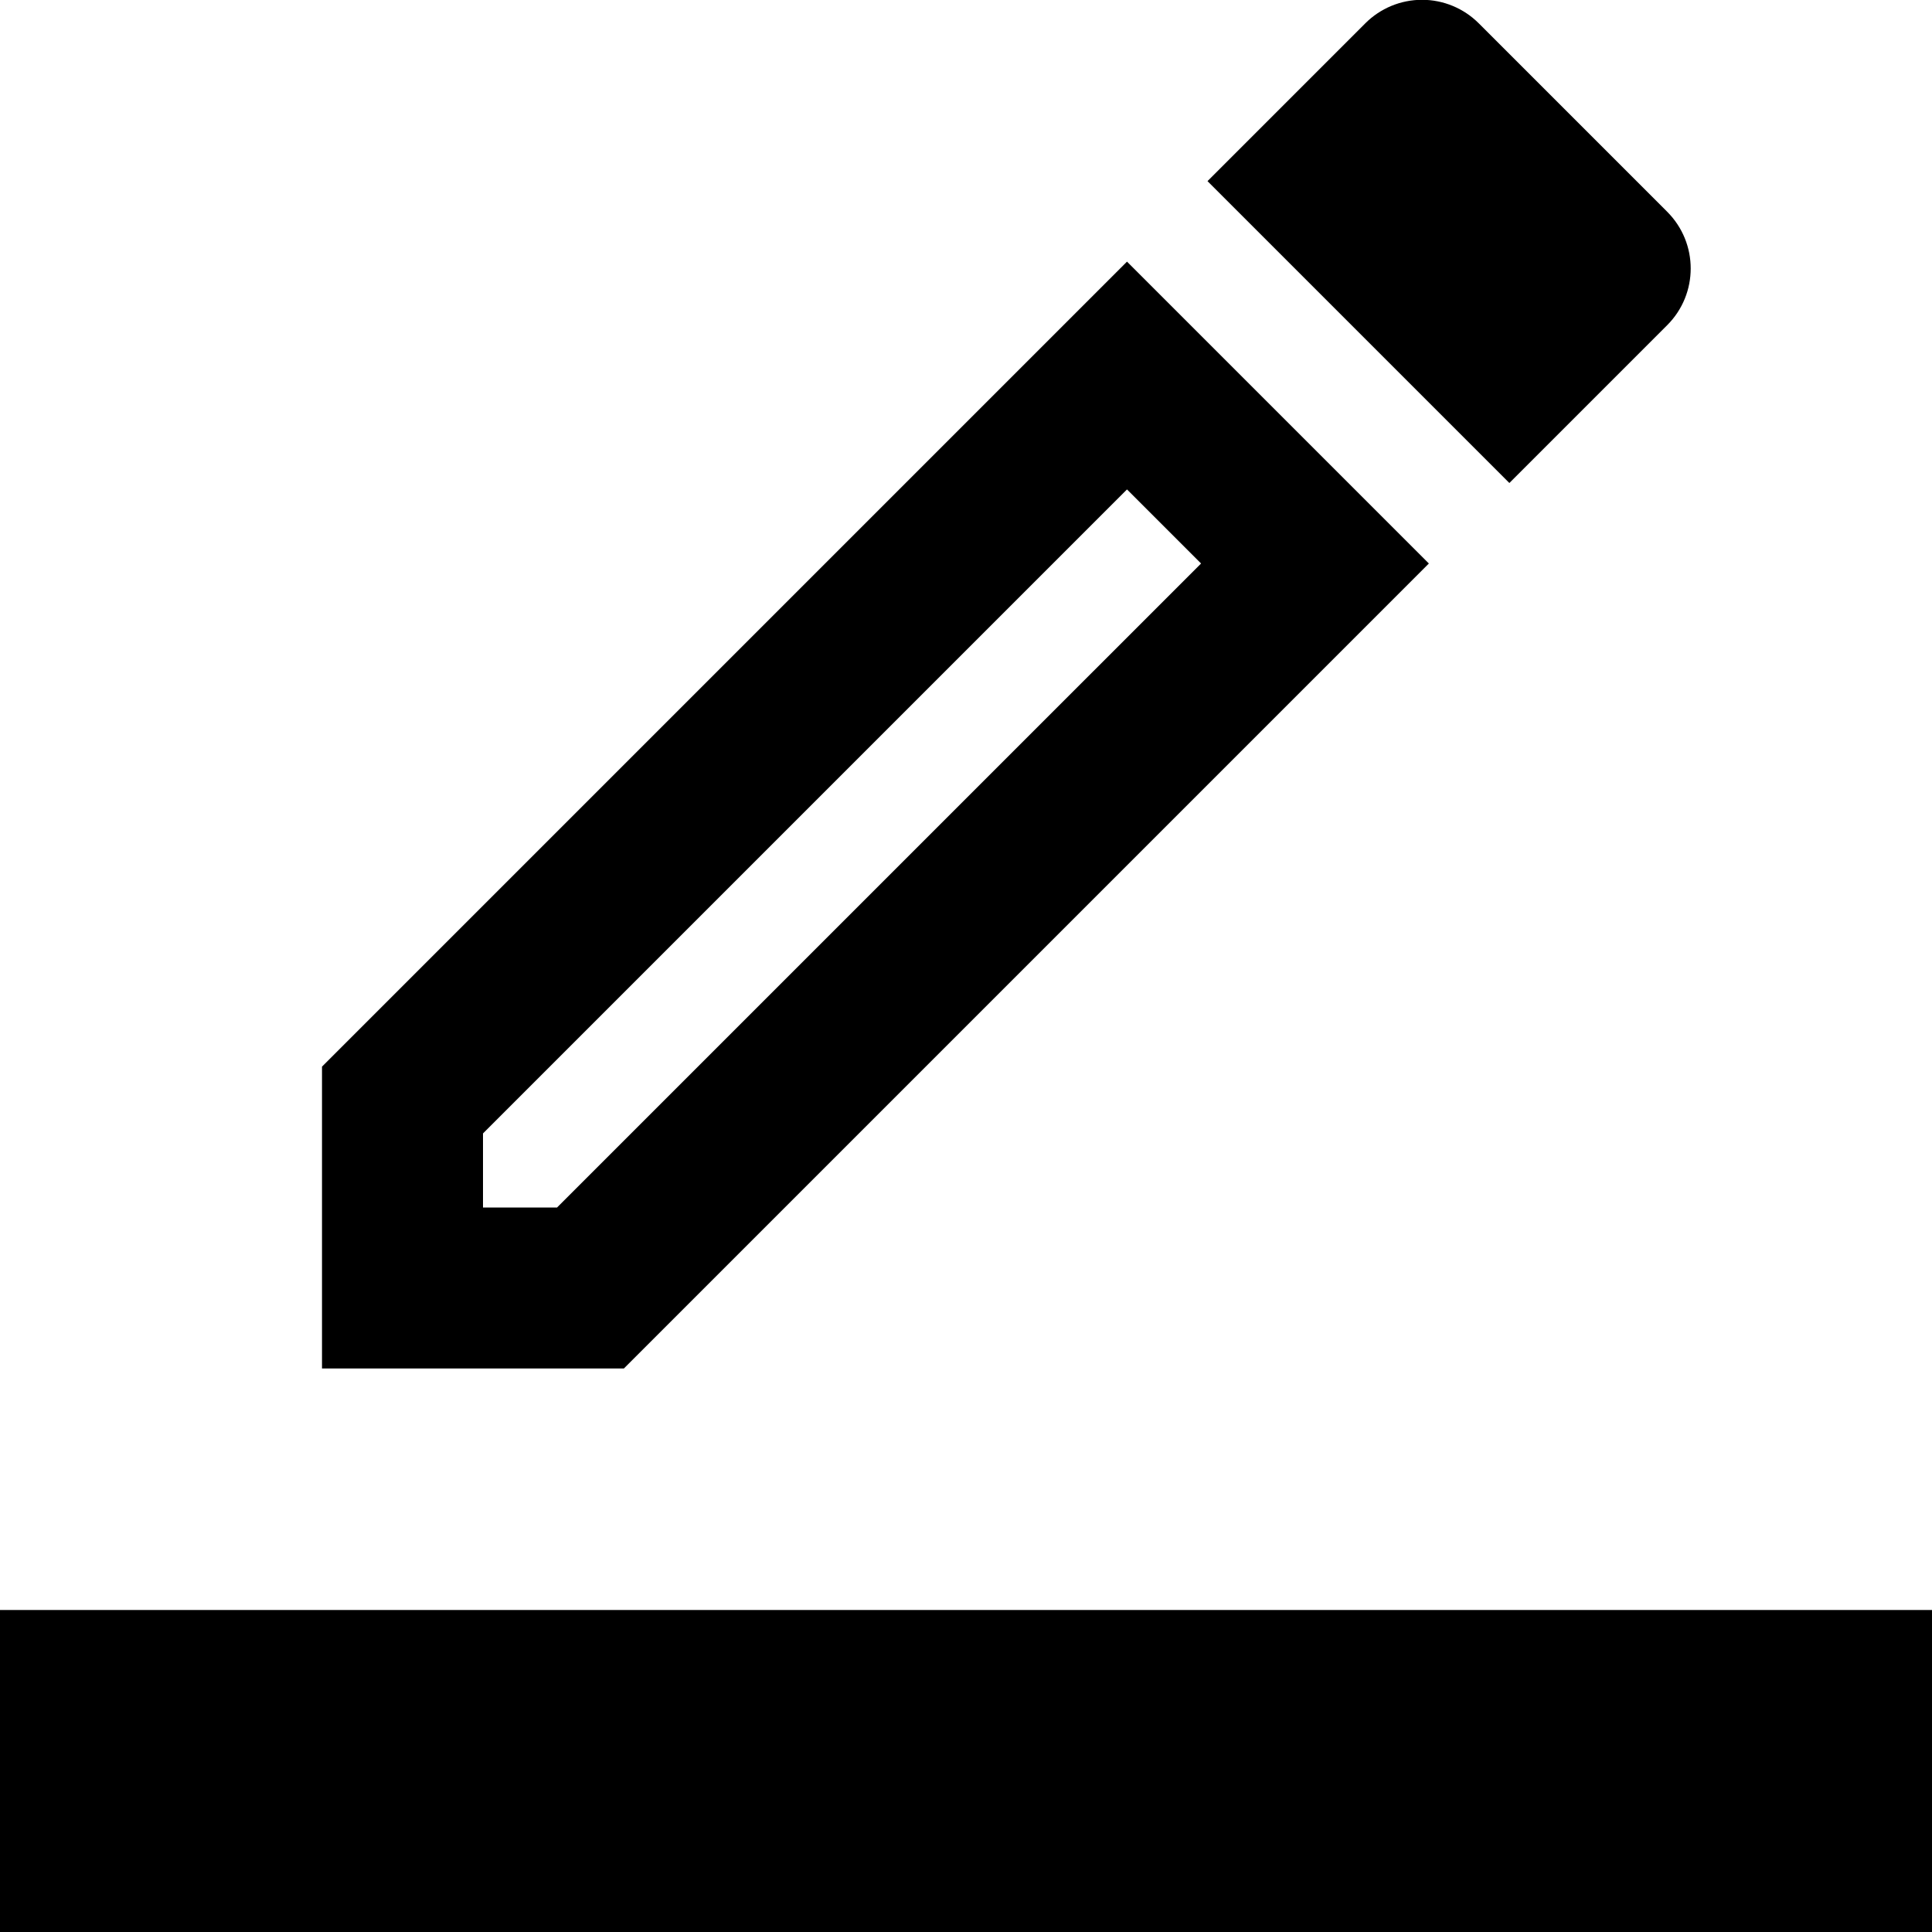
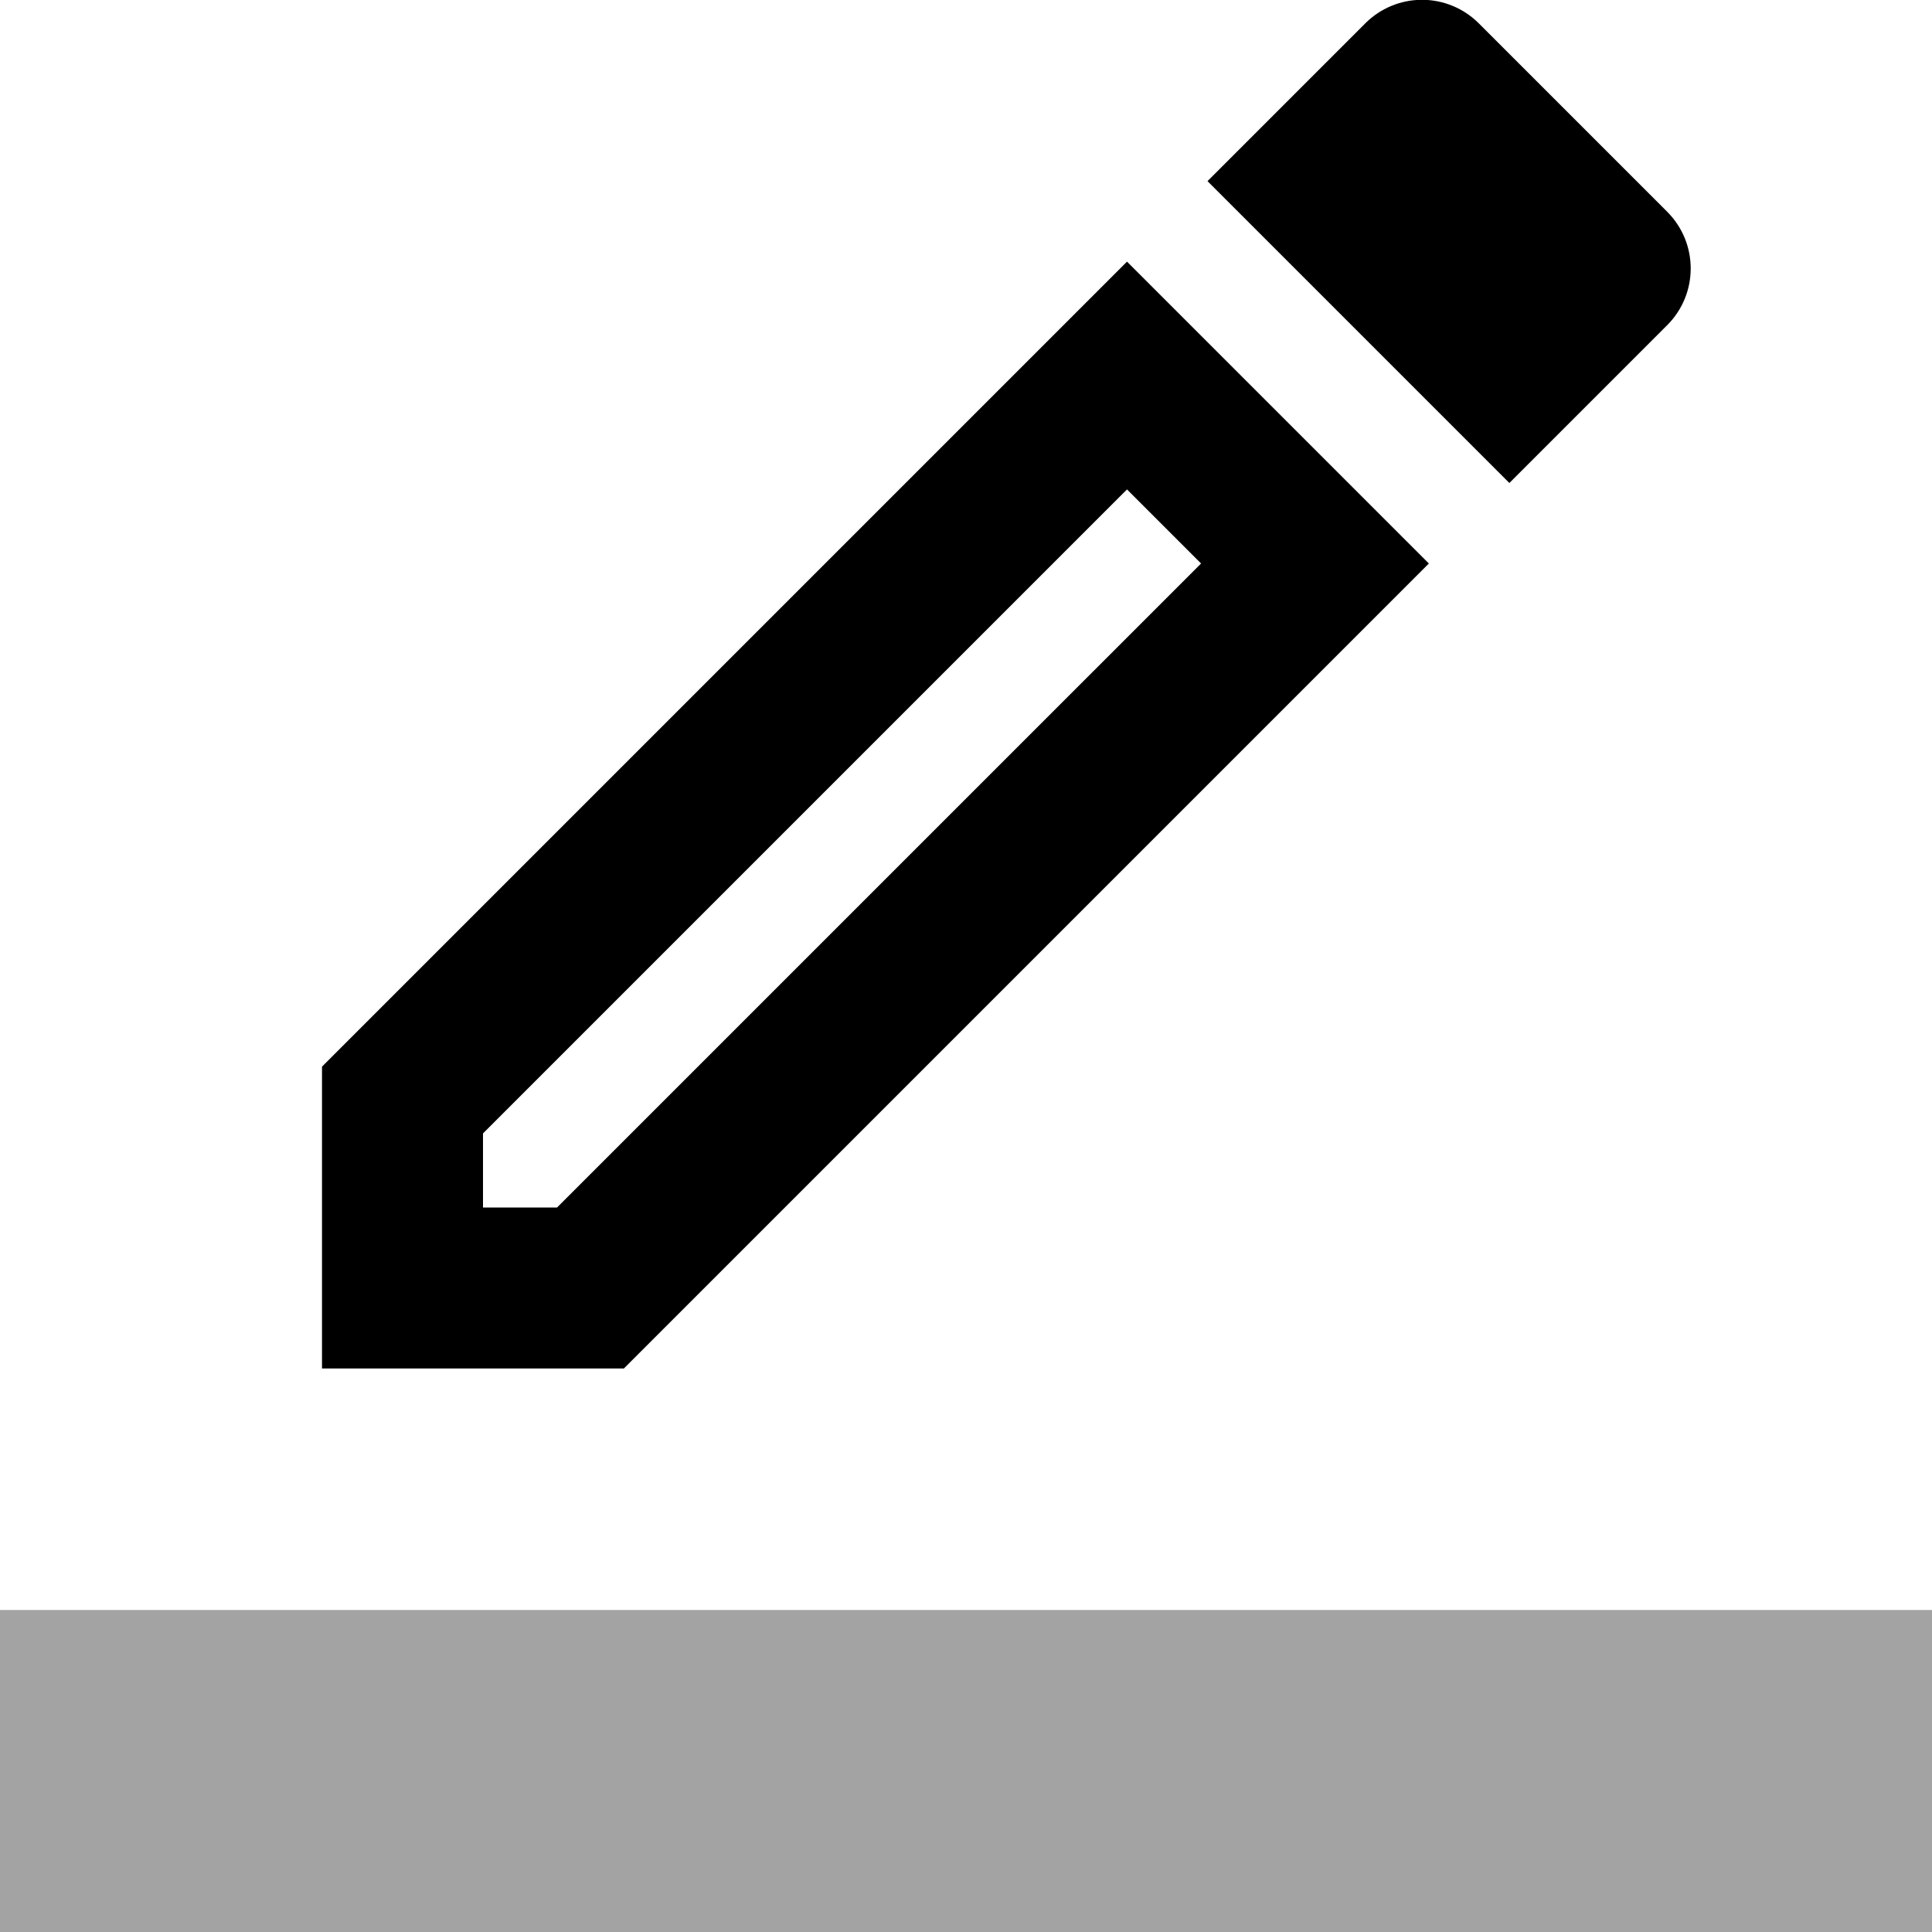
<svg xmlns="http://www.w3.org/2000/svg" version="1.1" width="24" height="24" viewBox="0 0 24 24">
  <path d="M14 3.25l-10 10V17h3.75l10-10L14 3.25zM6.92 15H6v-.92l8-8 .92.92-8 8zM20.71 4.04c.39-.39.39-1.02 0-1.41L18.37.29a.996.996 0 0 0-1.41 0L15 2.25 18.75 6l1.96-1.96z" />
-   <path fillOpacity=".36" d="M0 20h24v4H0v-4z" />
+   <path fill-opacity=".36" d="M0 20h24v4H0v-4z" />
</svg>
